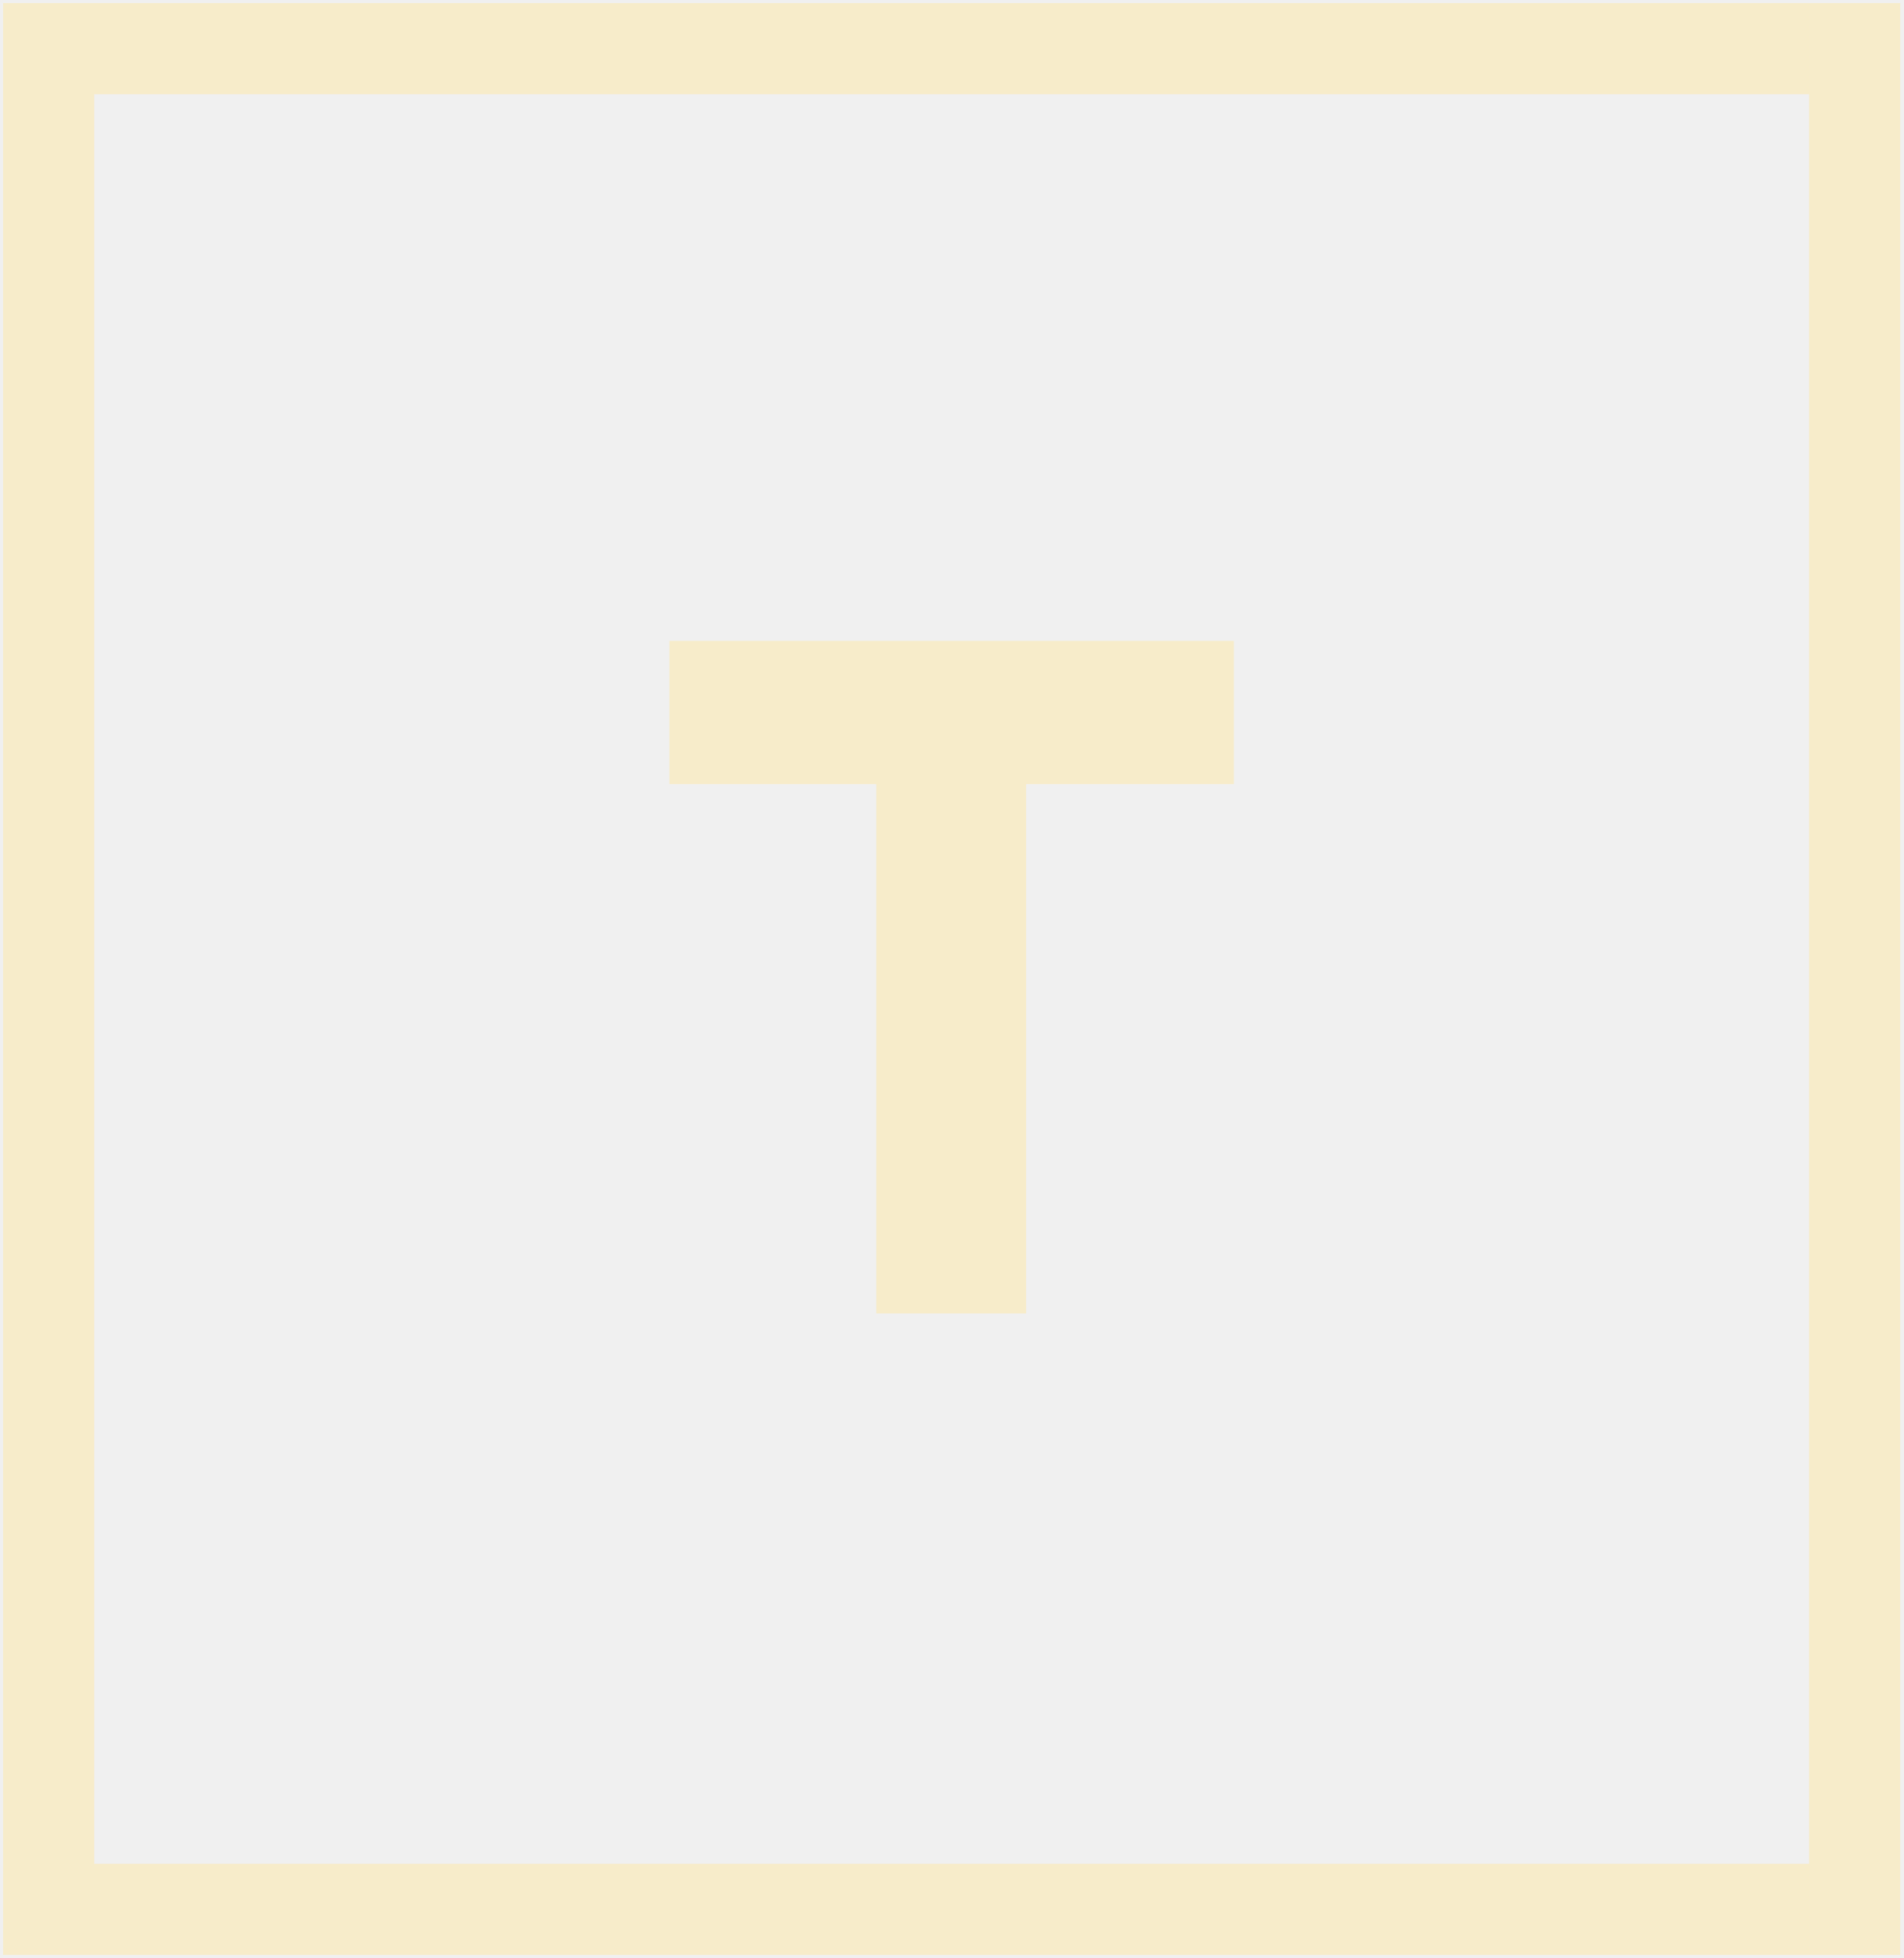
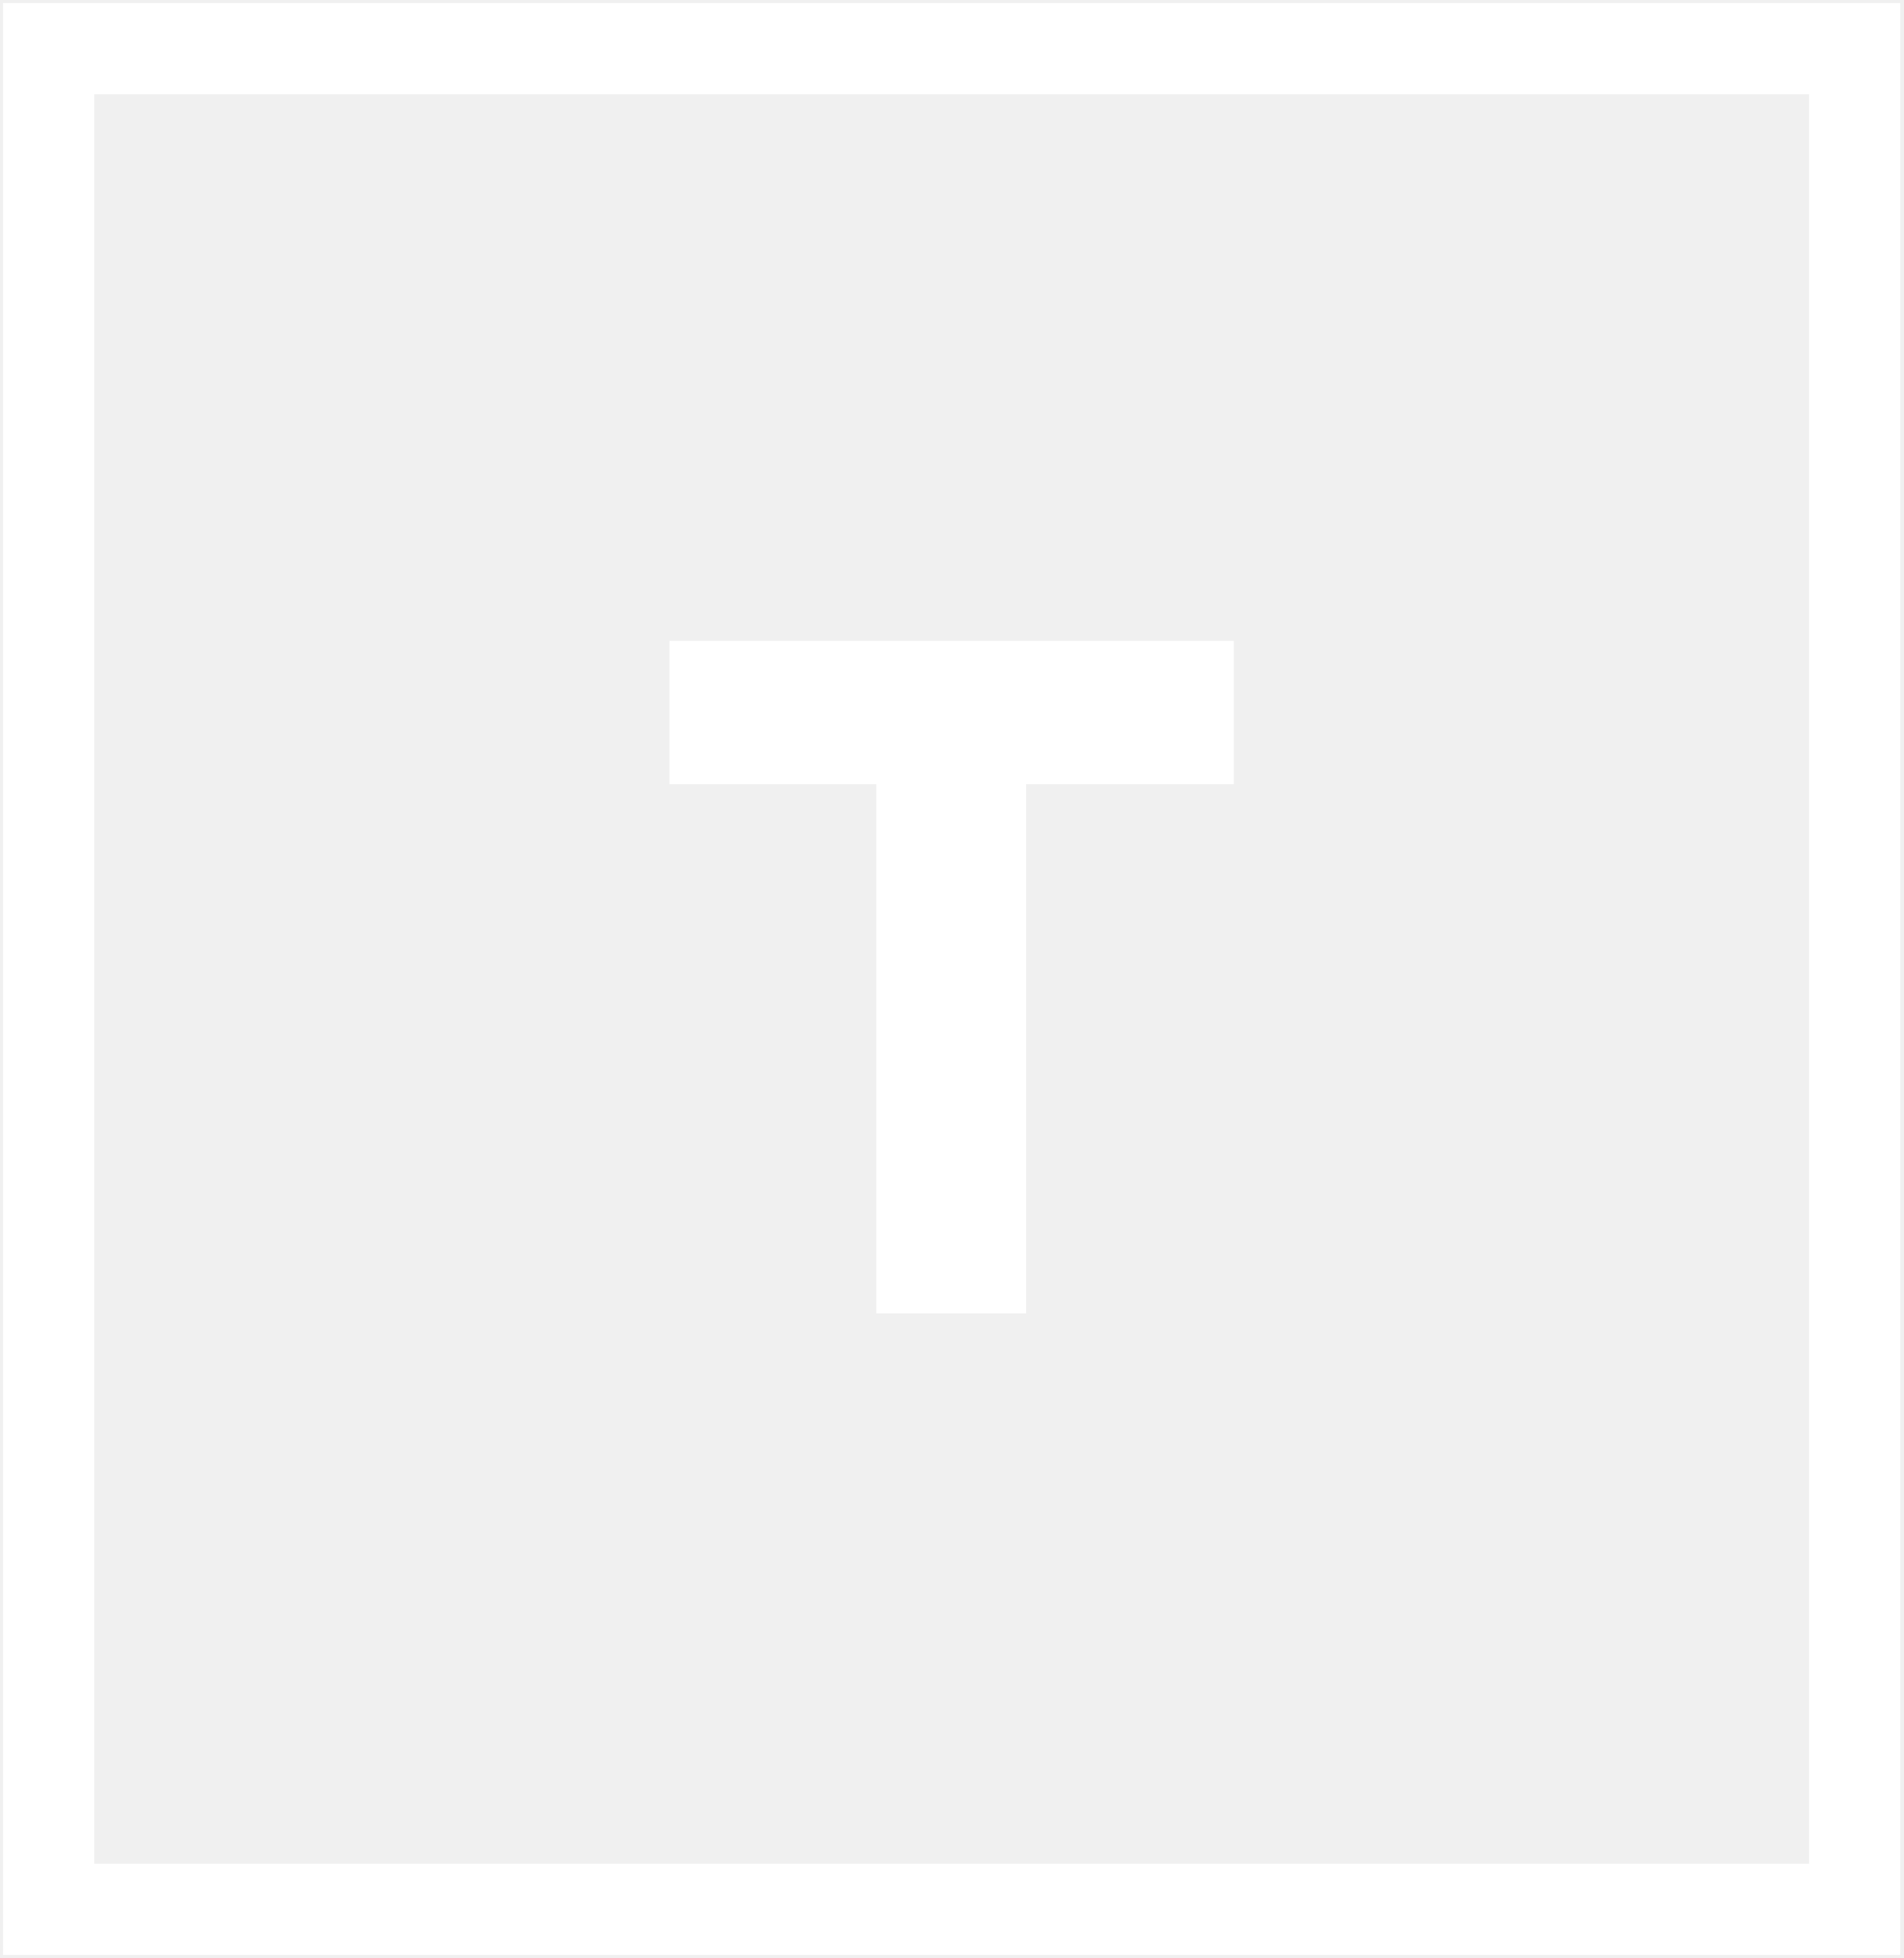
<svg xmlns="http://www.w3.org/2000/svg" width="313px" height="322px" viewBox="0 0 313 322" version="1.1">
  <g id="Page-1" stroke="none" stroke-width="1" fill="none" fill-rule="evenodd">
    <g id="logo-wit" transform="translate(8, 8)">
-       <polygon id="T" fill="#F7ECCA" fill-rule="nonzero" points="160.746 208 160.746 120.952 194.91 120.952 194.91 97.396 102.09 97.396 102.09 120.952 136.098 120.952 136.098 208" />
-       <rect id="Rectangle" stroke="#F7ECCA" stroke-width="15" x="0" y="0" width="297" height="306" />
+       <polygon id="T" fill="#FFFFFF" fill-rule="nonzero" points="160.746 208 160.746 120.952 194.91 120.952 194.91 97.396 102.09 97.396 102.09 120.952 136.098 120.952 136.098 208" />
+       <rect id="Rectangle" stroke="#FFFFFF" stroke-width="15" x="0" y="0" width="297" height="306" />
    </g>
  </g>
</svg>
